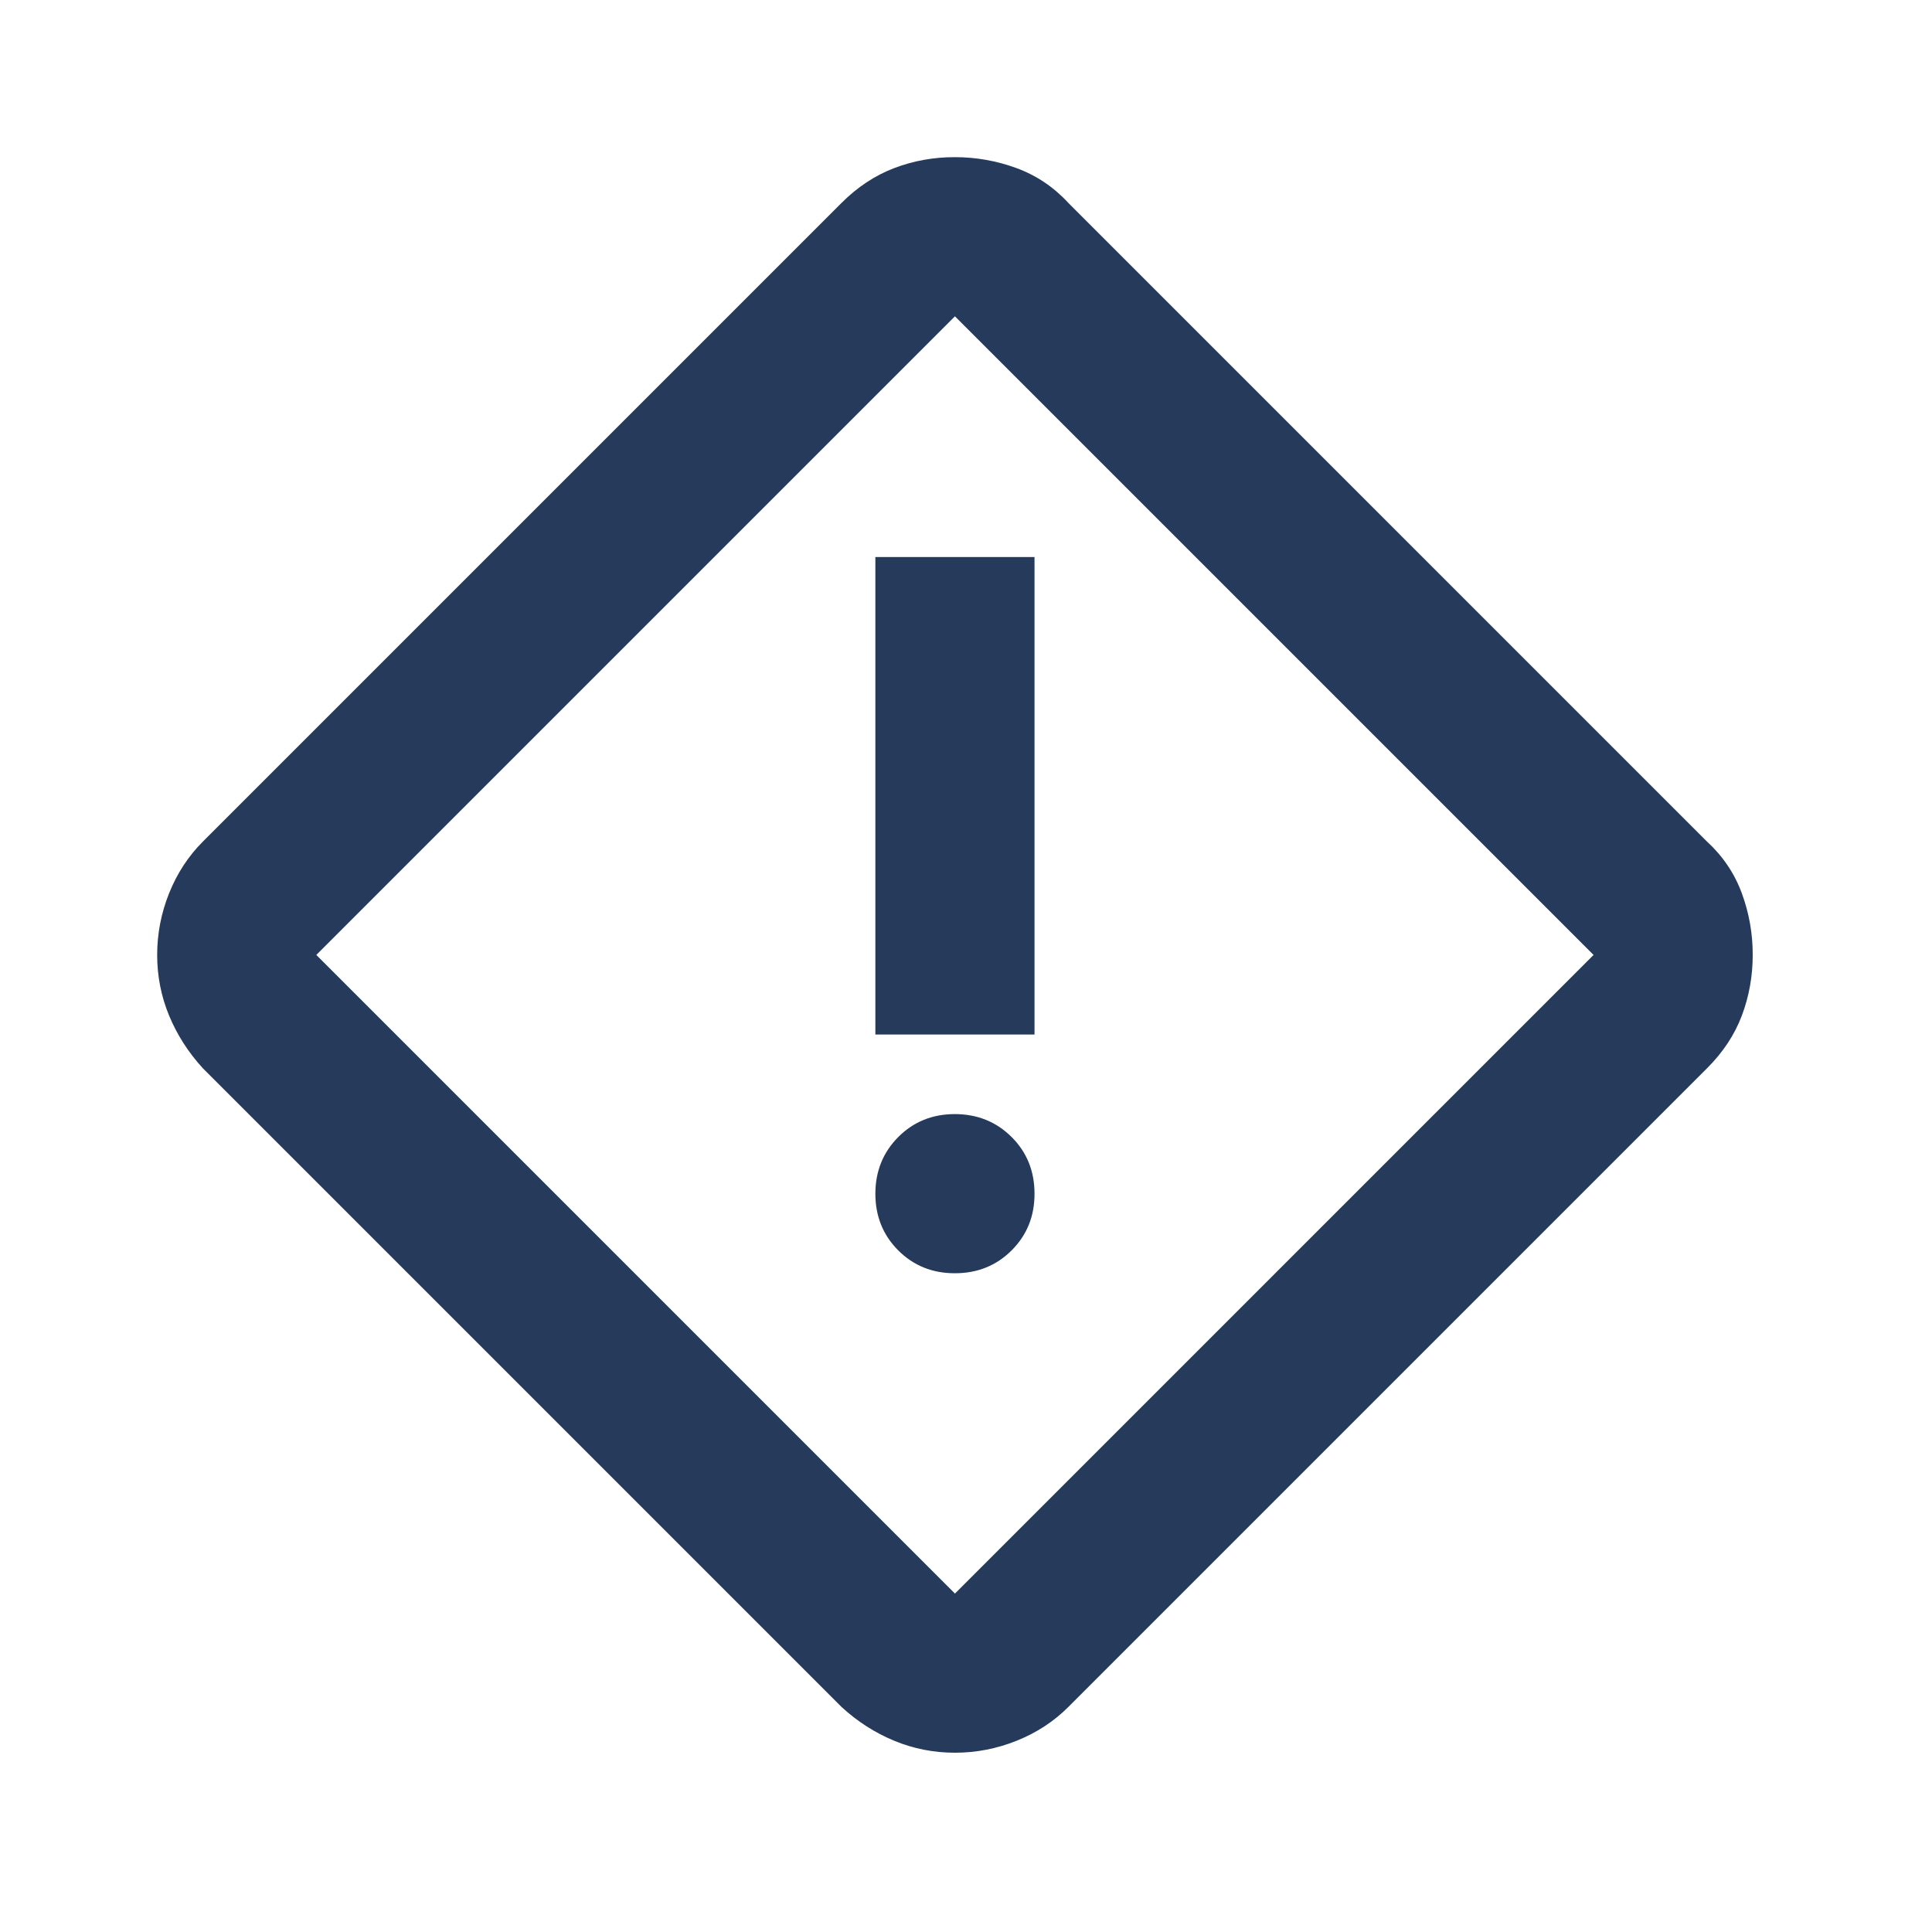
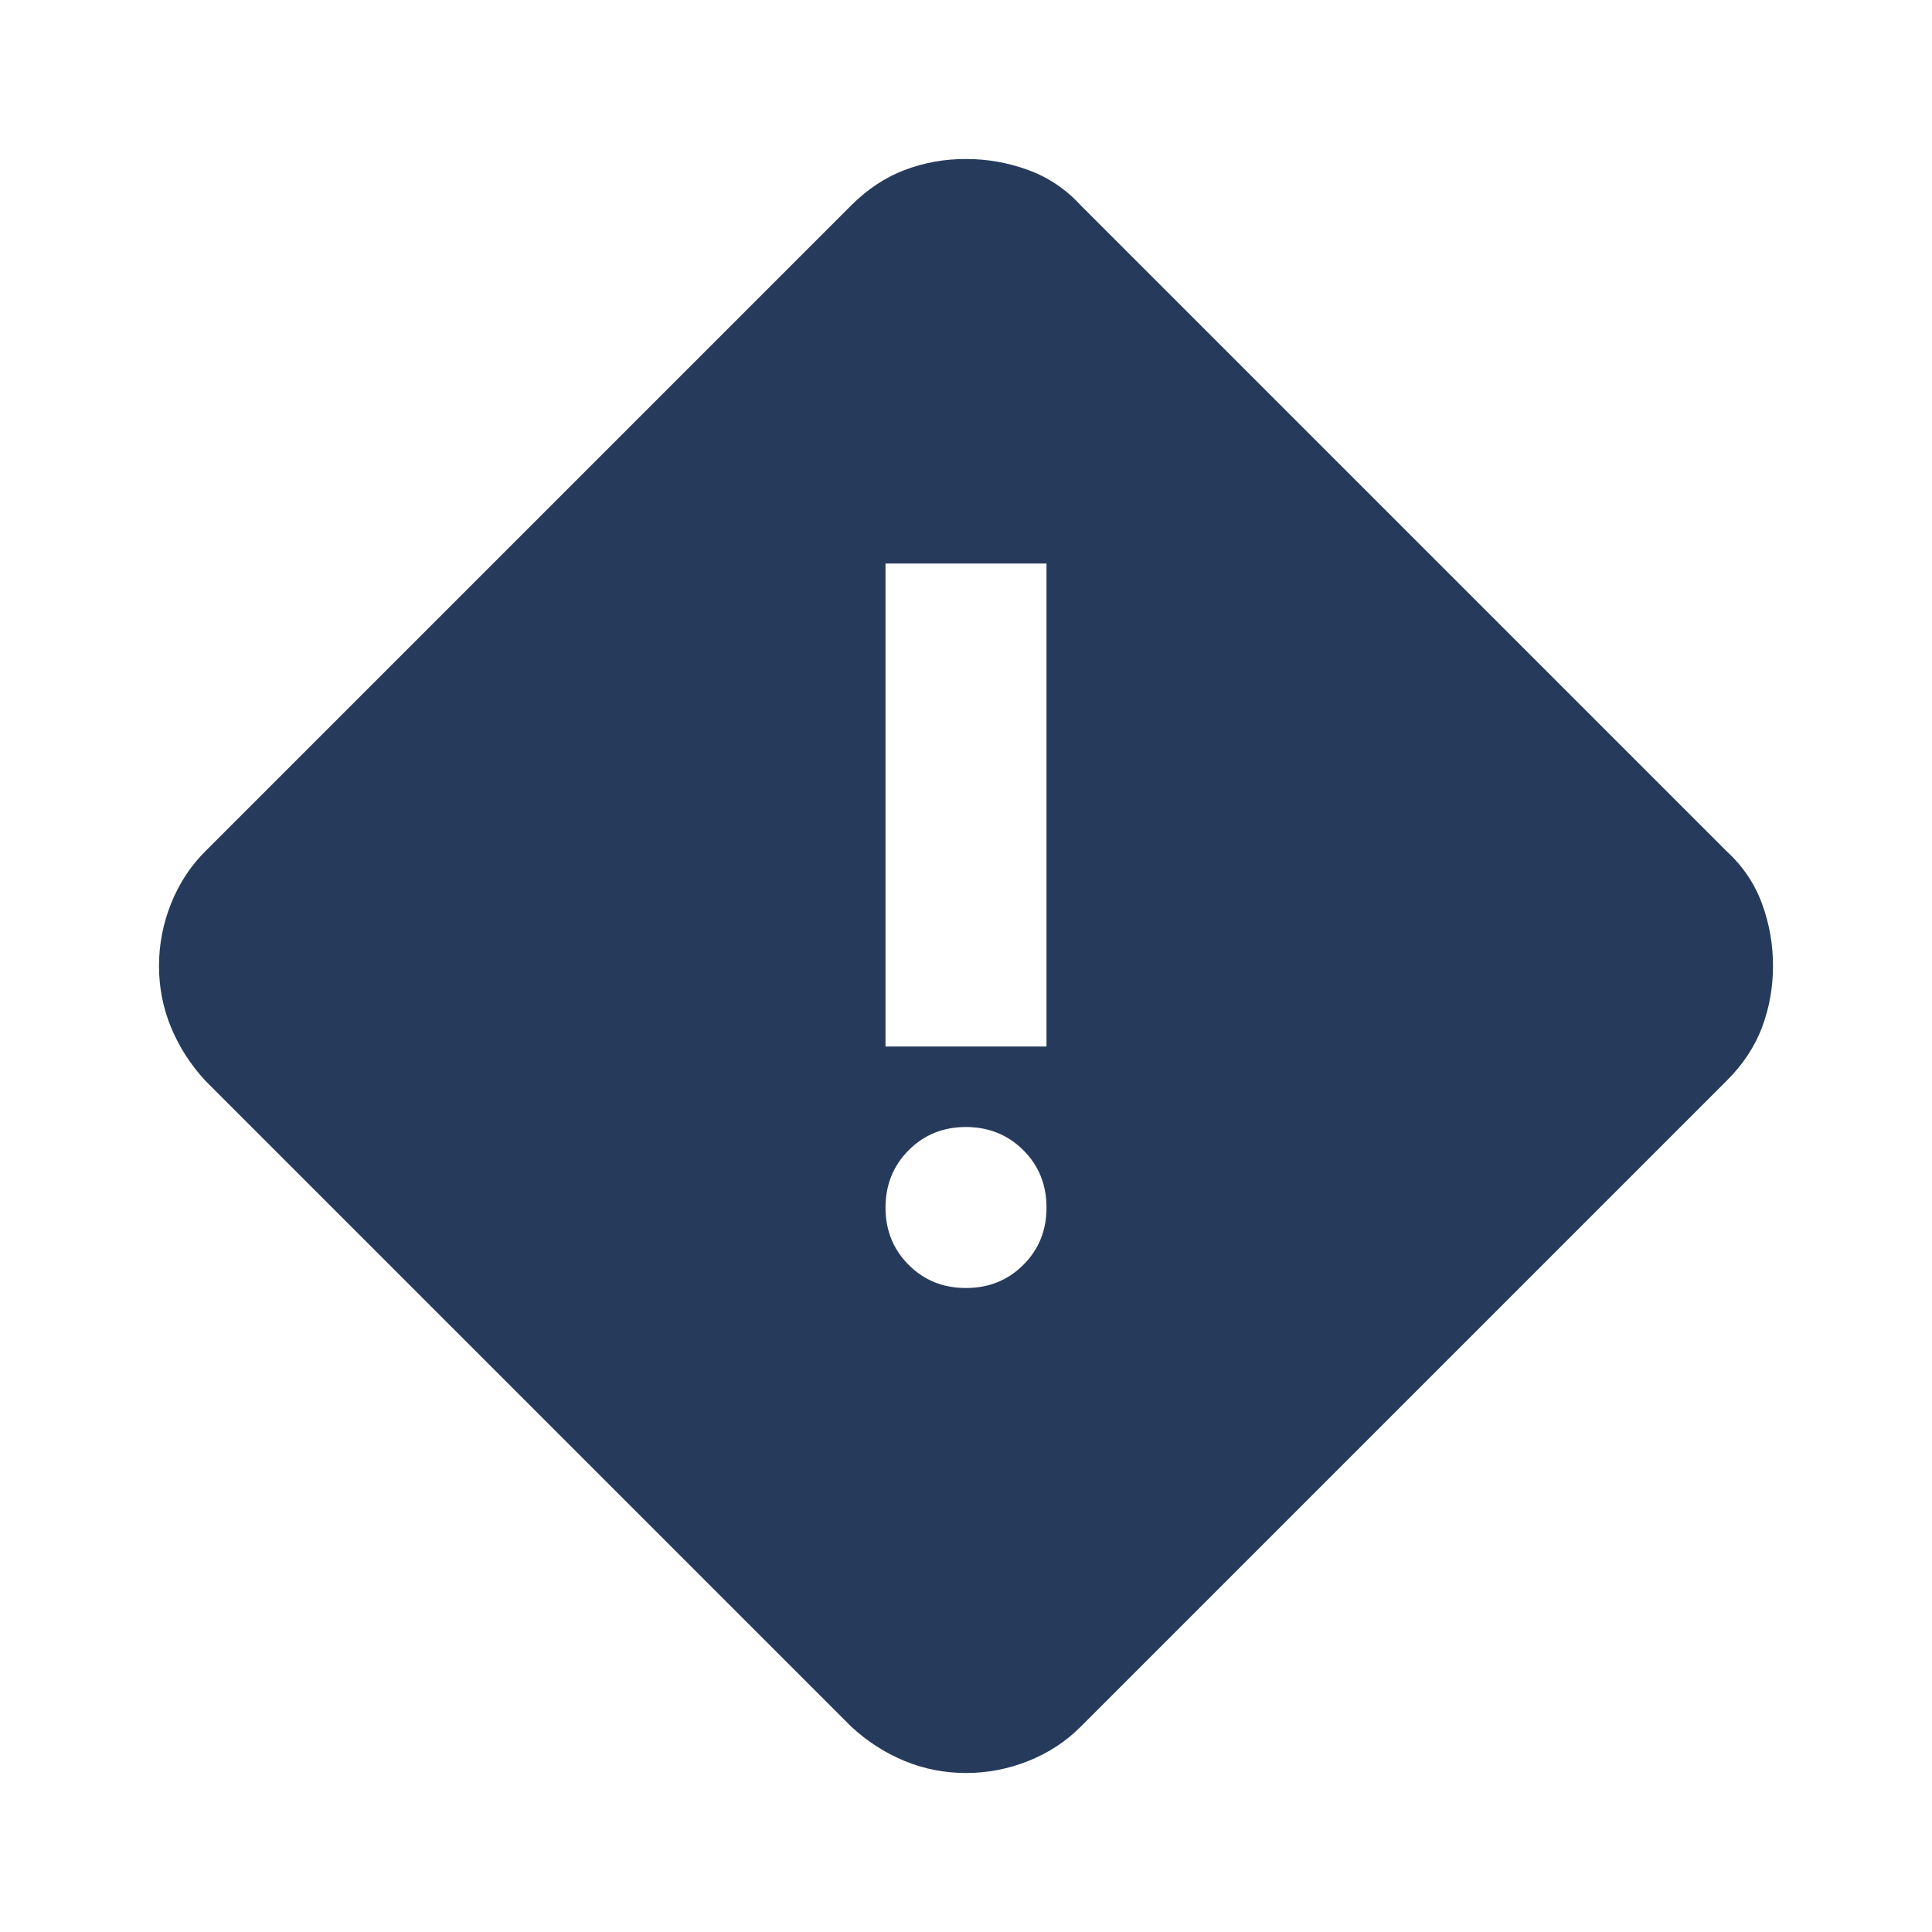
- <svg xmlns="http://www.w3.org/2000/svg" width="69" height="69" viewBox="0 0 69 69" fill="none">
-   <path d="M34.105 62.597C33.347 62.597 32.624 62.455 31.936 62.17C31.249 61.886 30.622 61.484 30.055 60.963L7.247 38.155C6.726 37.587 6.324 36.958 6.039 36.271C5.755 35.583 5.613 34.861 5.613 34.105C5.613 33.347 5.755 32.613 6.039 31.902C6.324 31.192 6.726 30.576 7.247 30.055L30.055 7.247C30.623 6.679 31.252 6.264 31.939 6.002C32.627 5.741 33.349 5.611 34.105 5.613C34.863 5.613 35.597 5.744 36.308 6.005C37.018 6.267 37.634 6.681 38.155 7.247L60.963 30.055C61.531 30.576 61.946 31.192 62.208 31.902C62.469 32.613 62.599 33.347 62.597 34.105C62.597 34.863 62.467 35.586 62.208 36.273C61.948 36.961 61.533 37.588 60.963 38.155L38.155 60.963C37.634 61.484 37.018 61.886 36.308 62.17C35.597 62.455 34.863 62.597 34.105 62.597ZM34.105 56.913L56.913 34.105L34.105 11.297L11.297 34.105L34.105 56.913ZM31.263 36.947H36.947V19.895H31.263V36.947ZM34.105 45.473C34.91 45.473 35.586 45.2 36.131 44.655C36.677 44.109 36.949 43.435 36.947 42.631C36.947 41.826 36.674 41.151 36.129 40.608C35.583 40.064 34.908 39.791 34.105 39.789C33.3 39.789 32.625 40.062 32.081 40.608C31.538 41.153 31.265 41.828 31.263 42.631C31.263 43.436 31.536 44.112 32.081 44.658C32.627 45.203 33.302 45.475 34.105 45.473Z" fill="#263A5C" />
+ <svg xmlns="http://www.w3.org/2000/svg" width="30" height="30" viewBox="0 0 30 30" fill="none">
+   <path d="M15 27.531C14.667 27.531 14.349 27.469 14.046 27.344C13.744 27.219 13.468 27.042 13.219 26.812L3.188 16.781C2.958 16.531 2.781 16.255 2.656 15.953C2.531 15.65 2.469 15.332 2.469 15C2.469 14.667 2.531 14.344 2.656 14.031C2.781 13.719 2.958 13.448 3.188 13.219L13.219 3.188C13.469 2.938 13.745 2.755 14.047 2.64C14.35 2.525 14.668 2.468 15 2.469C15.333 2.469 15.656 2.526 15.969 2.641C16.281 2.756 16.552 2.938 16.781 3.188L26.812 13.219C27.062 13.448 27.245 13.719 27.36 14.031C27.475 14.344 27.532 14.667 27.531 15C27.531 15.333 27.474 15.651 27.36 15.954C27.246 16.256 27.063 16.532 26.812 16.781L16.781 26.812C16.552 27.042 16.281 27.219 15.969 27.344C15.656 27.469 15.333 27.531 15 27.531ZM13.75 16.25H16.25V8.75H13.75V16.25ZM15 20C15.354 20 15.651 19.88 15.891 19.64C16.131 19.4 16.251 19.103 16.25 18.75C16.25 18.396 16.13 18.099 15.89 17.86C15.65 17.621 15.353 17.501 15 17.5C14.646 17.5 14.349 17.62 14.11 17.86C13.871 18.1 13.751 18.397 13.75 18.75C13.75 19.104 13.87 19.401 14.11 19.641C14.35 19.881 14.647 20.001 15 20Z" fill="#263A5C" />
</svg>
